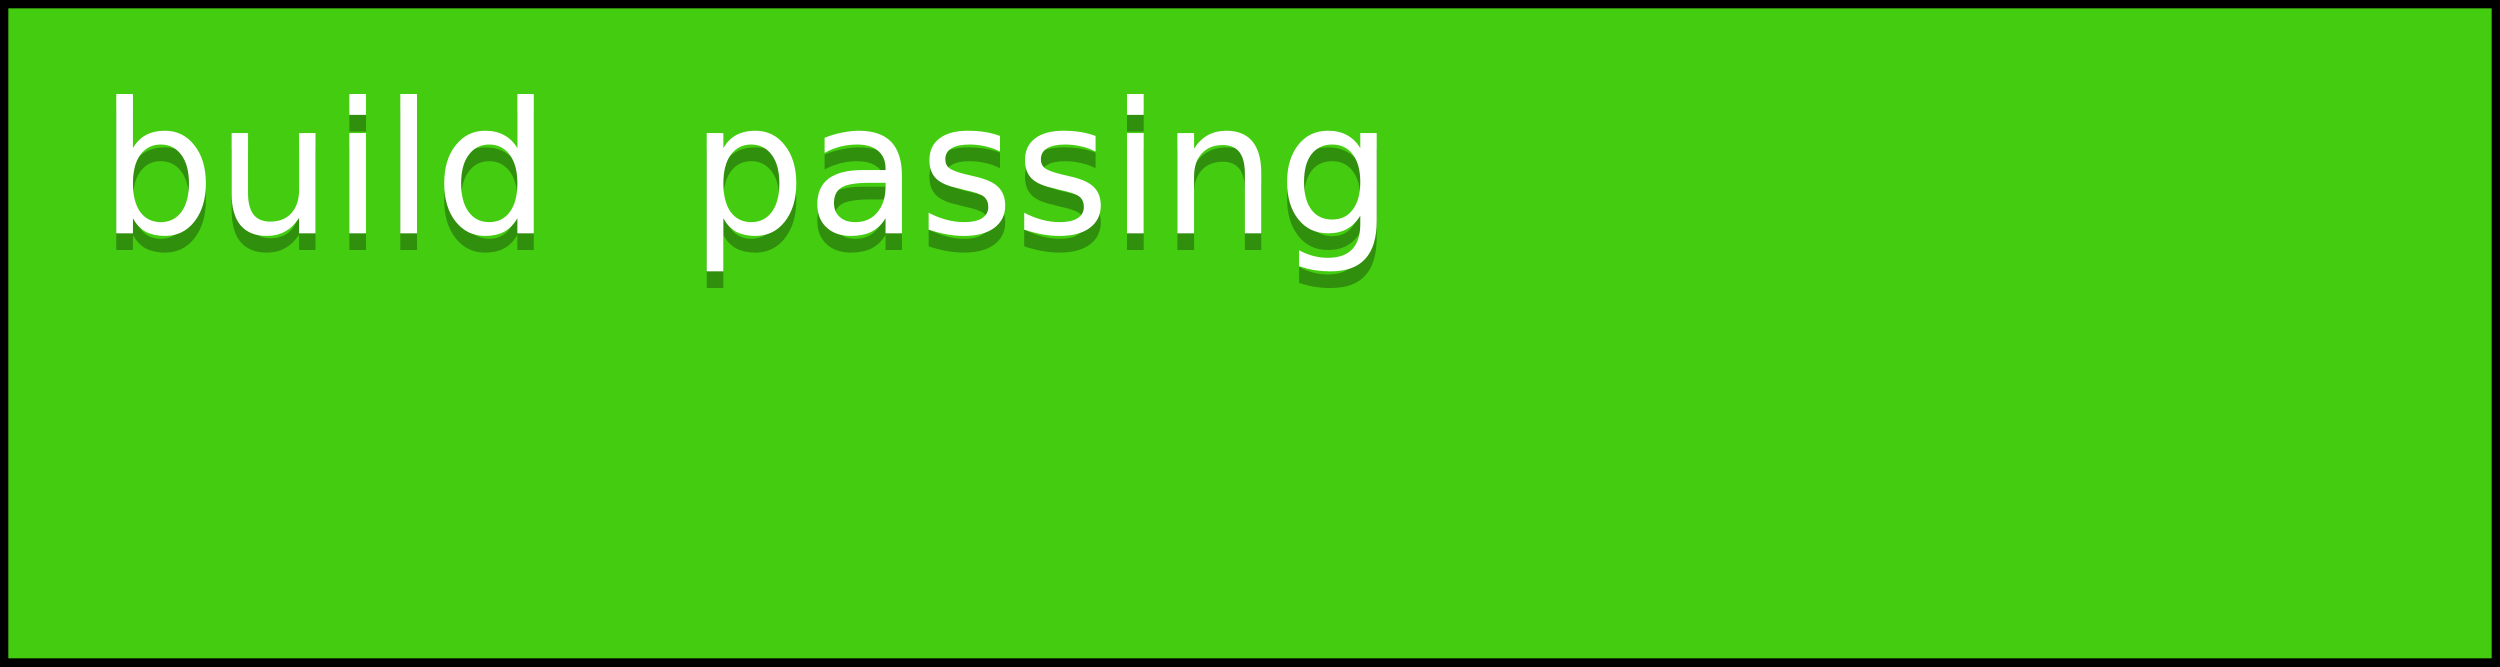
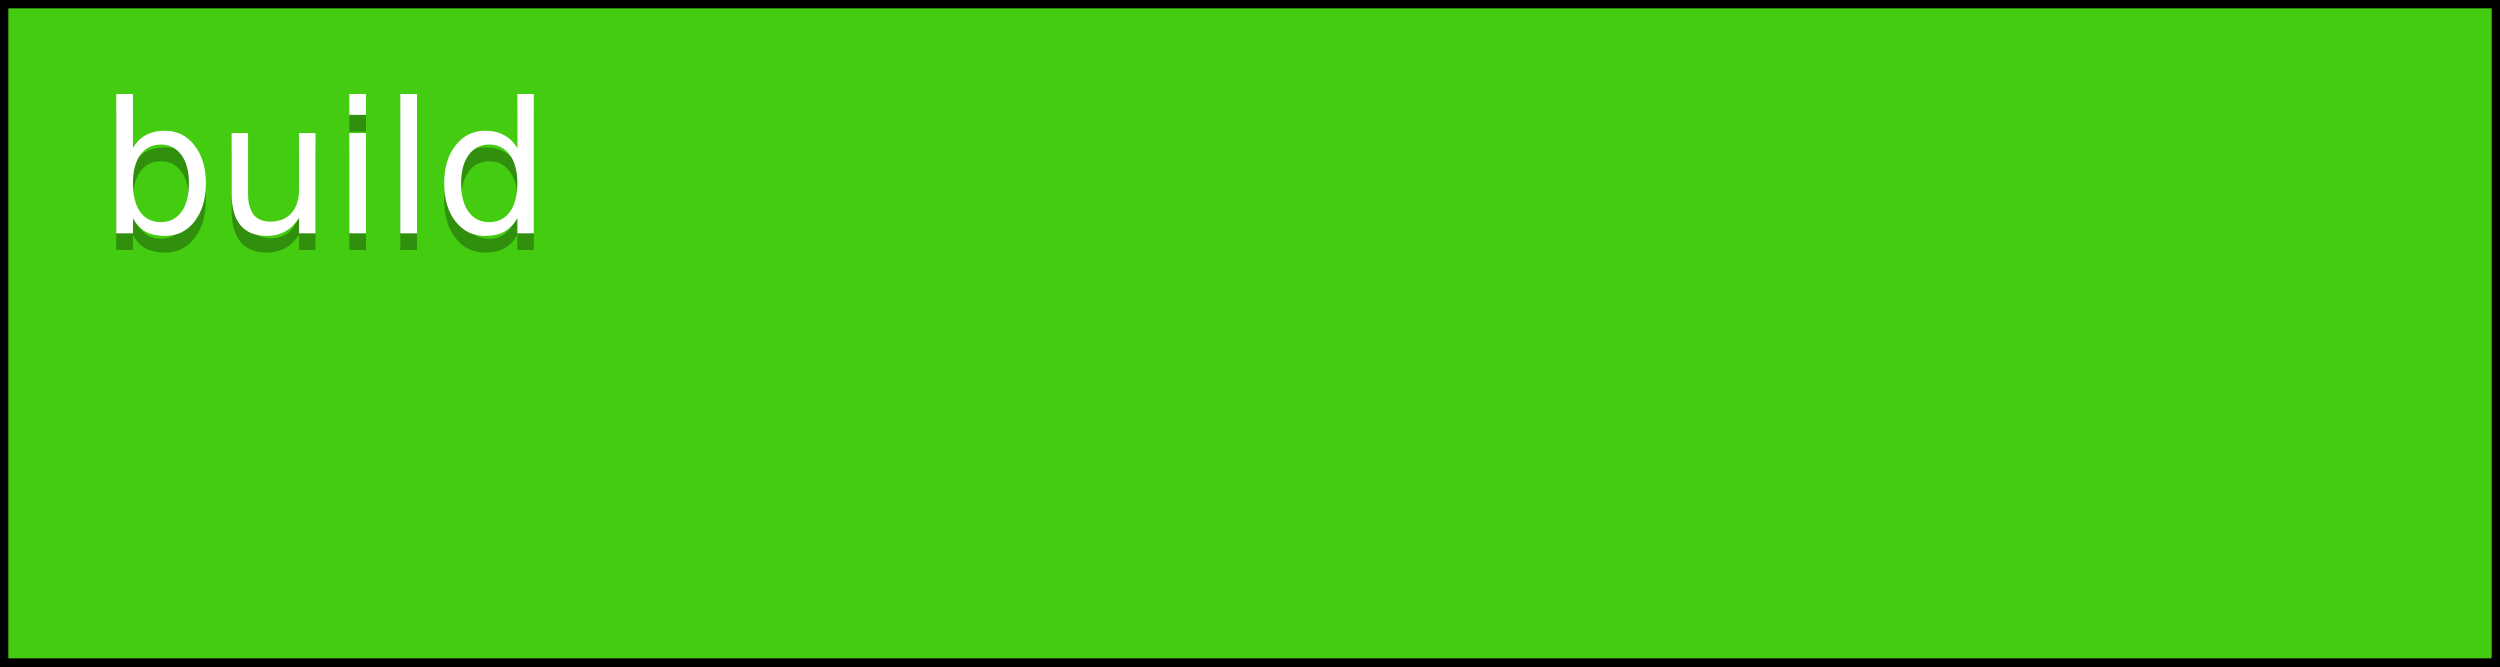
<svg xmlns="http://www.w3.org/2000/svg" baseProfile="full" height="40" version="1.1" width="150">
  <defs />
  <rect fill="#4c1" height="40" stroke="black" stroke-width="1" width="150" x="0" y="0" />/&gt;<g fill="#fff" text-anchor="middle" font-family="DejaVu Sans,Verdana,Geneva,sans-serif" font-size="11">
    <text x="19.5" y="15" fill="#010101" fill-opacity=".3">build</text>
    <text x="19.5" y="14">build</text>
-     <text x="62.5" y="15" fill="#010101" fill-opacity=".3">passing</text>
-     <text x="62.5" y="14">passing</text>
  </g>
</svg>
